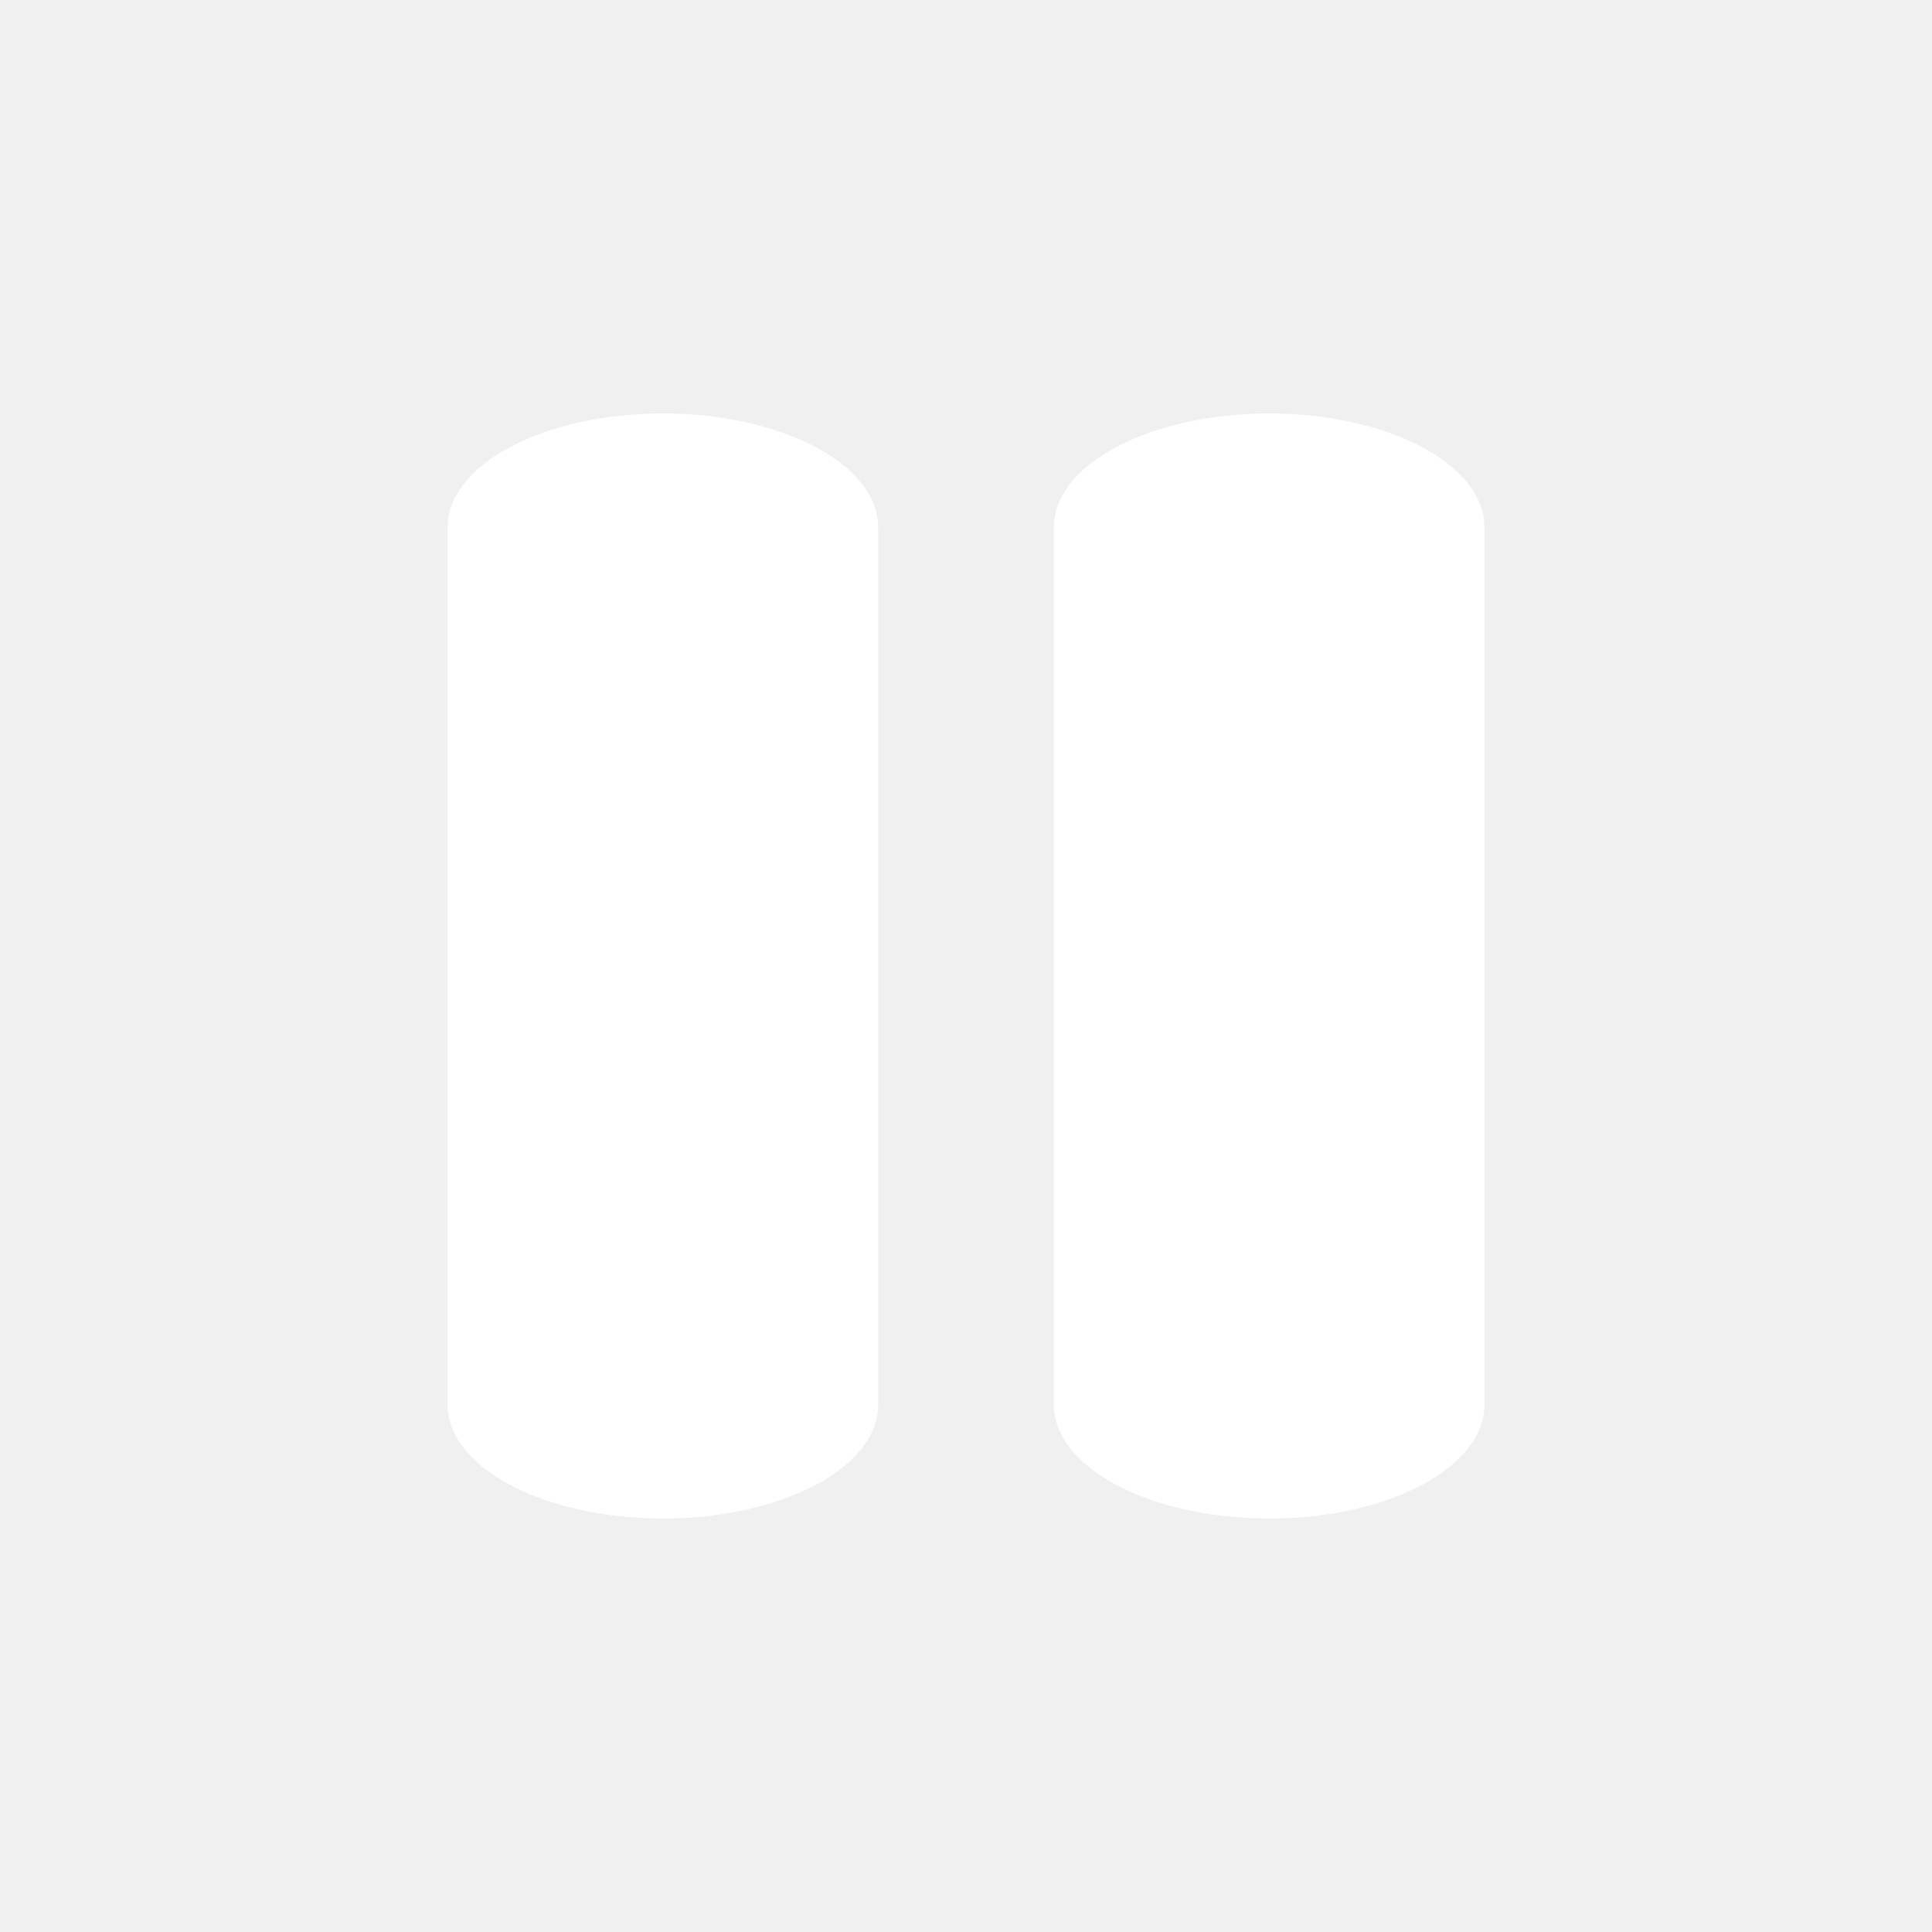
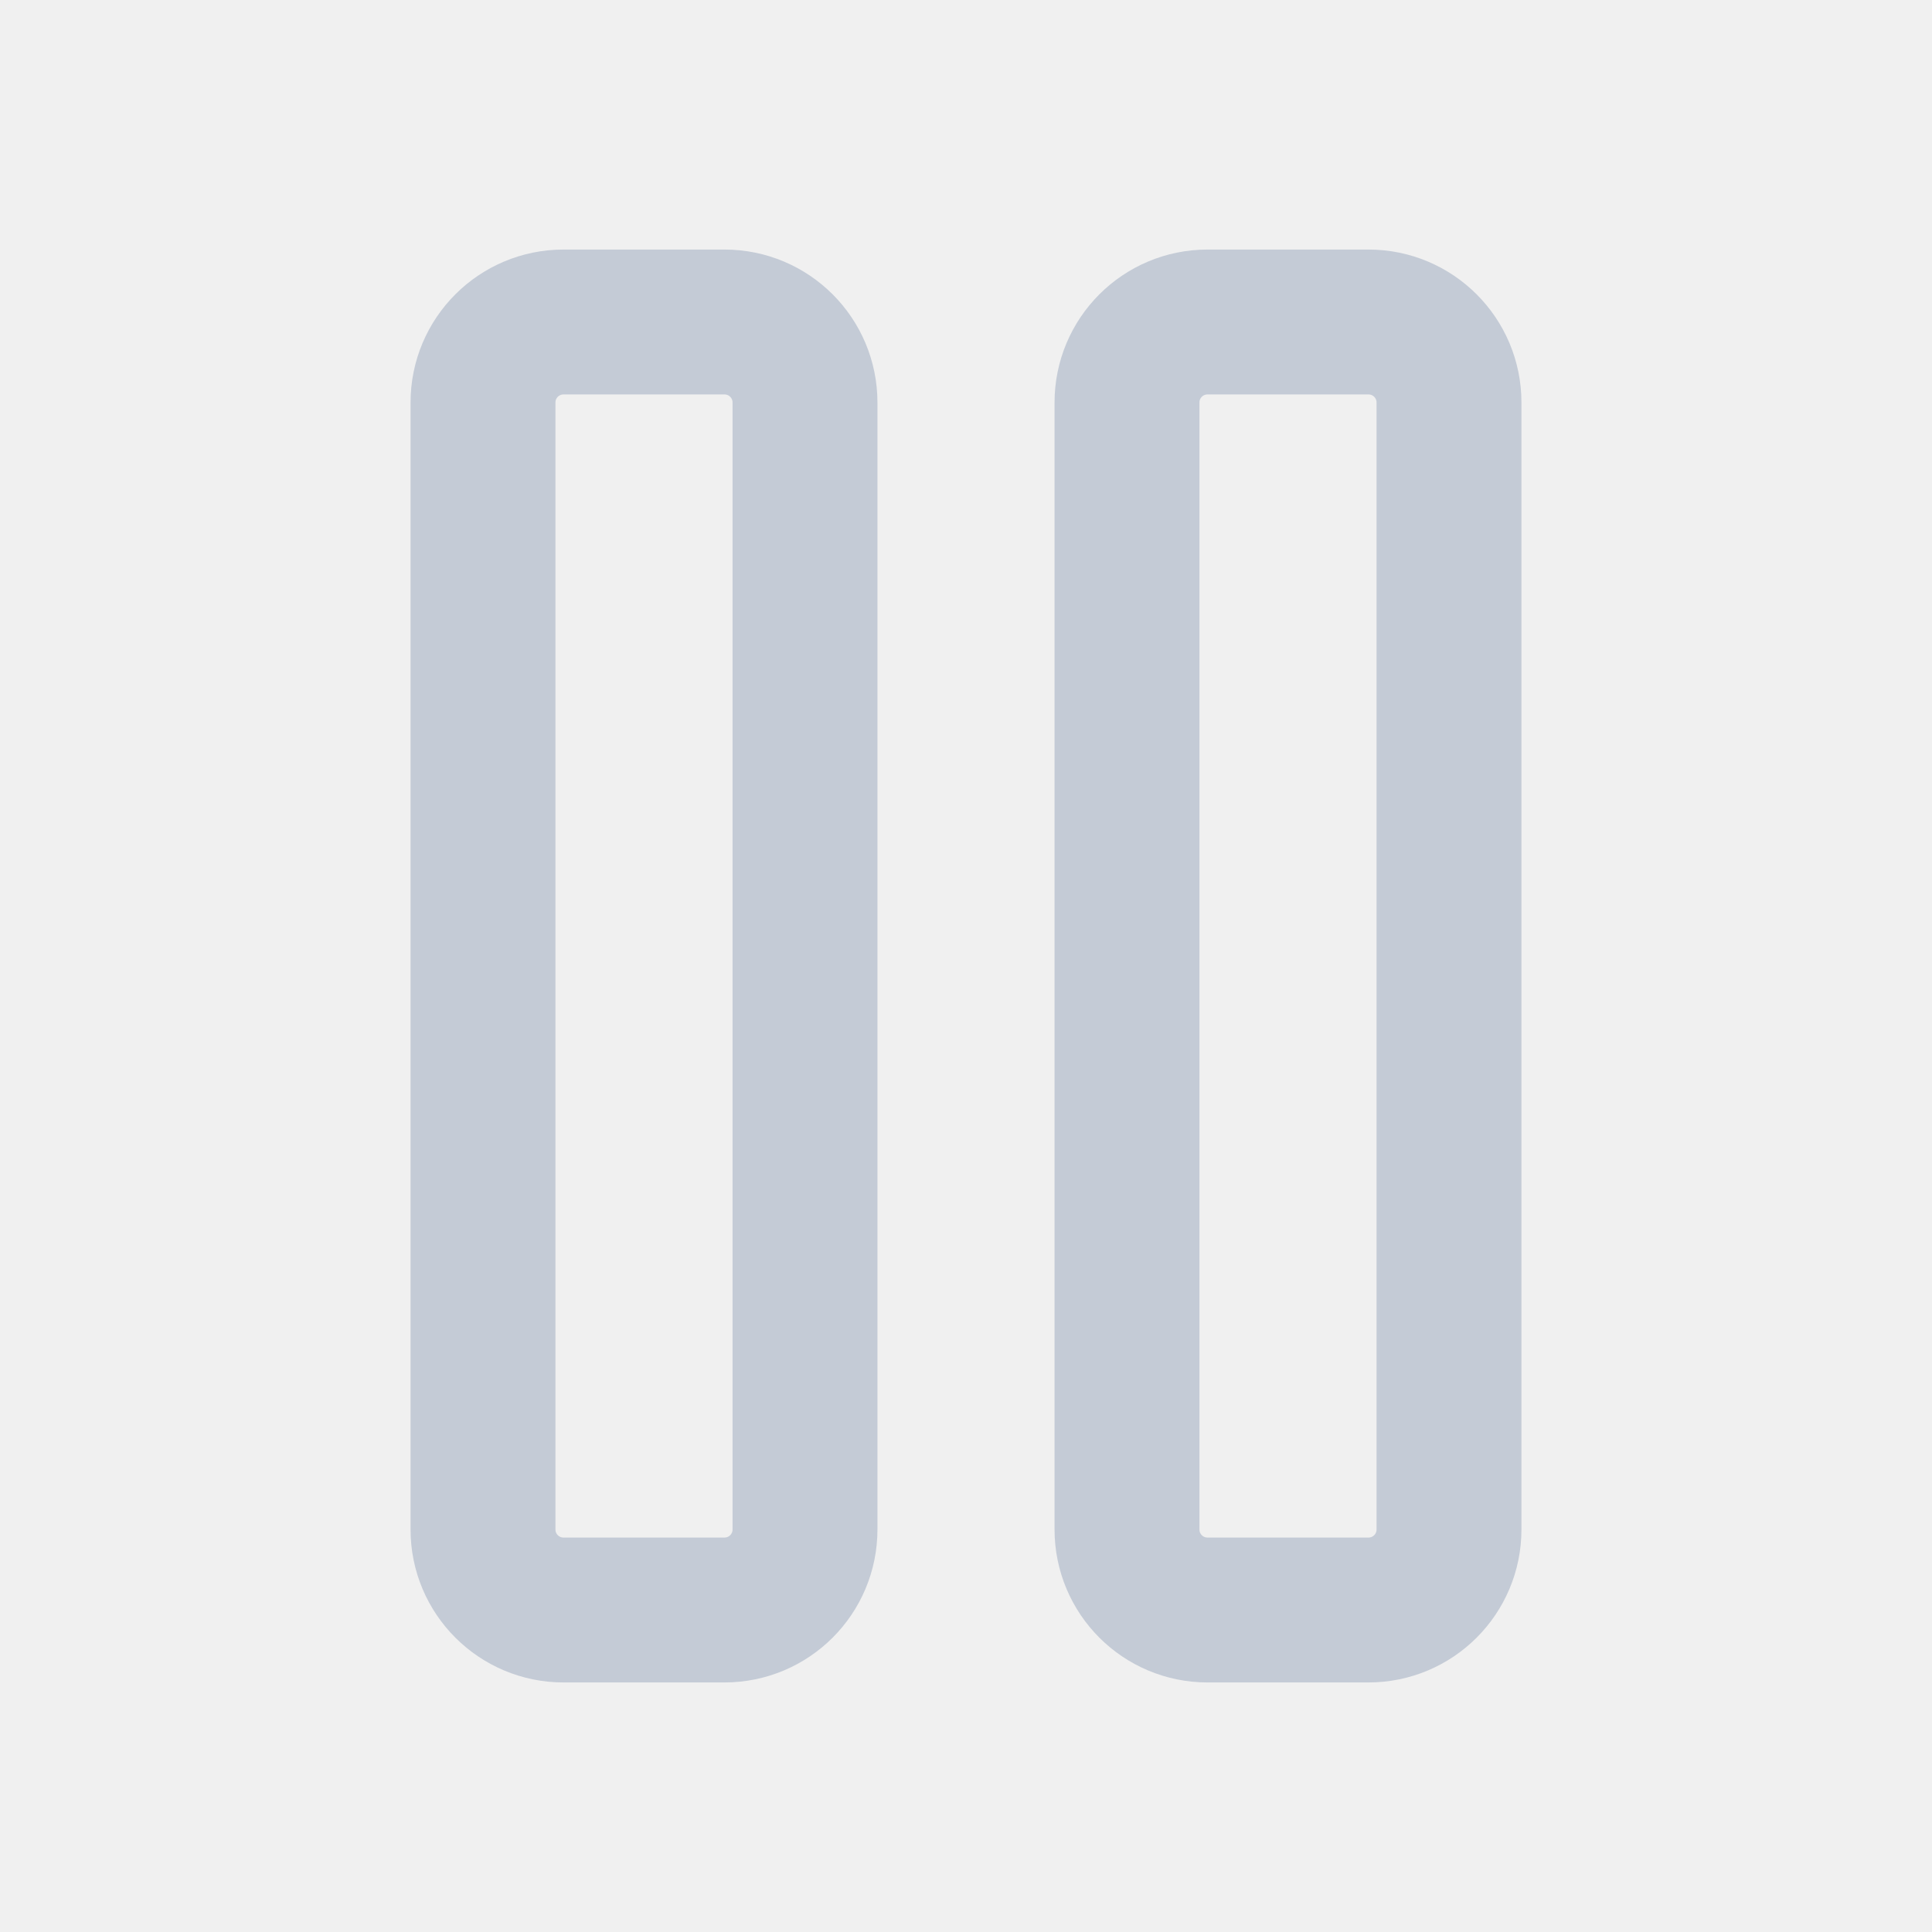
- <svg xmlns="http://www.w3.org/2000/svg" width="32" height="32" viewBox="0 0 32 32" fill="none" version="1.1" id="svg4">
-   <defs id="defs8" />
-   <g style="fill:none" id="g831" transform="matrix(1.759491,0,0,0.9288269,-61.8654,5.605295)">
-     <path id="path819" d="M 41.401,3.365 V 19.017" style="stroke:#ffffff;stroke-width:4.053;stroke-linecap:round;stroke-linejoin:round;stroke-miterlimit:4;stroke-dasharray:none" />
-     <path id="path819-3" d="M 47.108,3.365 V 19.017" style="fill:none;stroke:#ffffff;stroke-width:4.053;stroke-linecap:round;stroke-linejoin:round;stroke-miterlimit:4;stroke-dasharray:none" />
-   </g>
+ <svg xmlns="http://www.w3.org/2000/svg" class="lucide lucide-pause" width="20" height="20" viewBox="0 0 24 24" fill="none" stroke="#C4CBD6" stroke-width="1.8" stroke-linecap="round" stroke-linejoin="round">
+   <rect x="14" y="4" width="4" height="16" rx="1" />
+   <rect x="6" y="4" width="4" height="16" rx="1" />
</svg>
